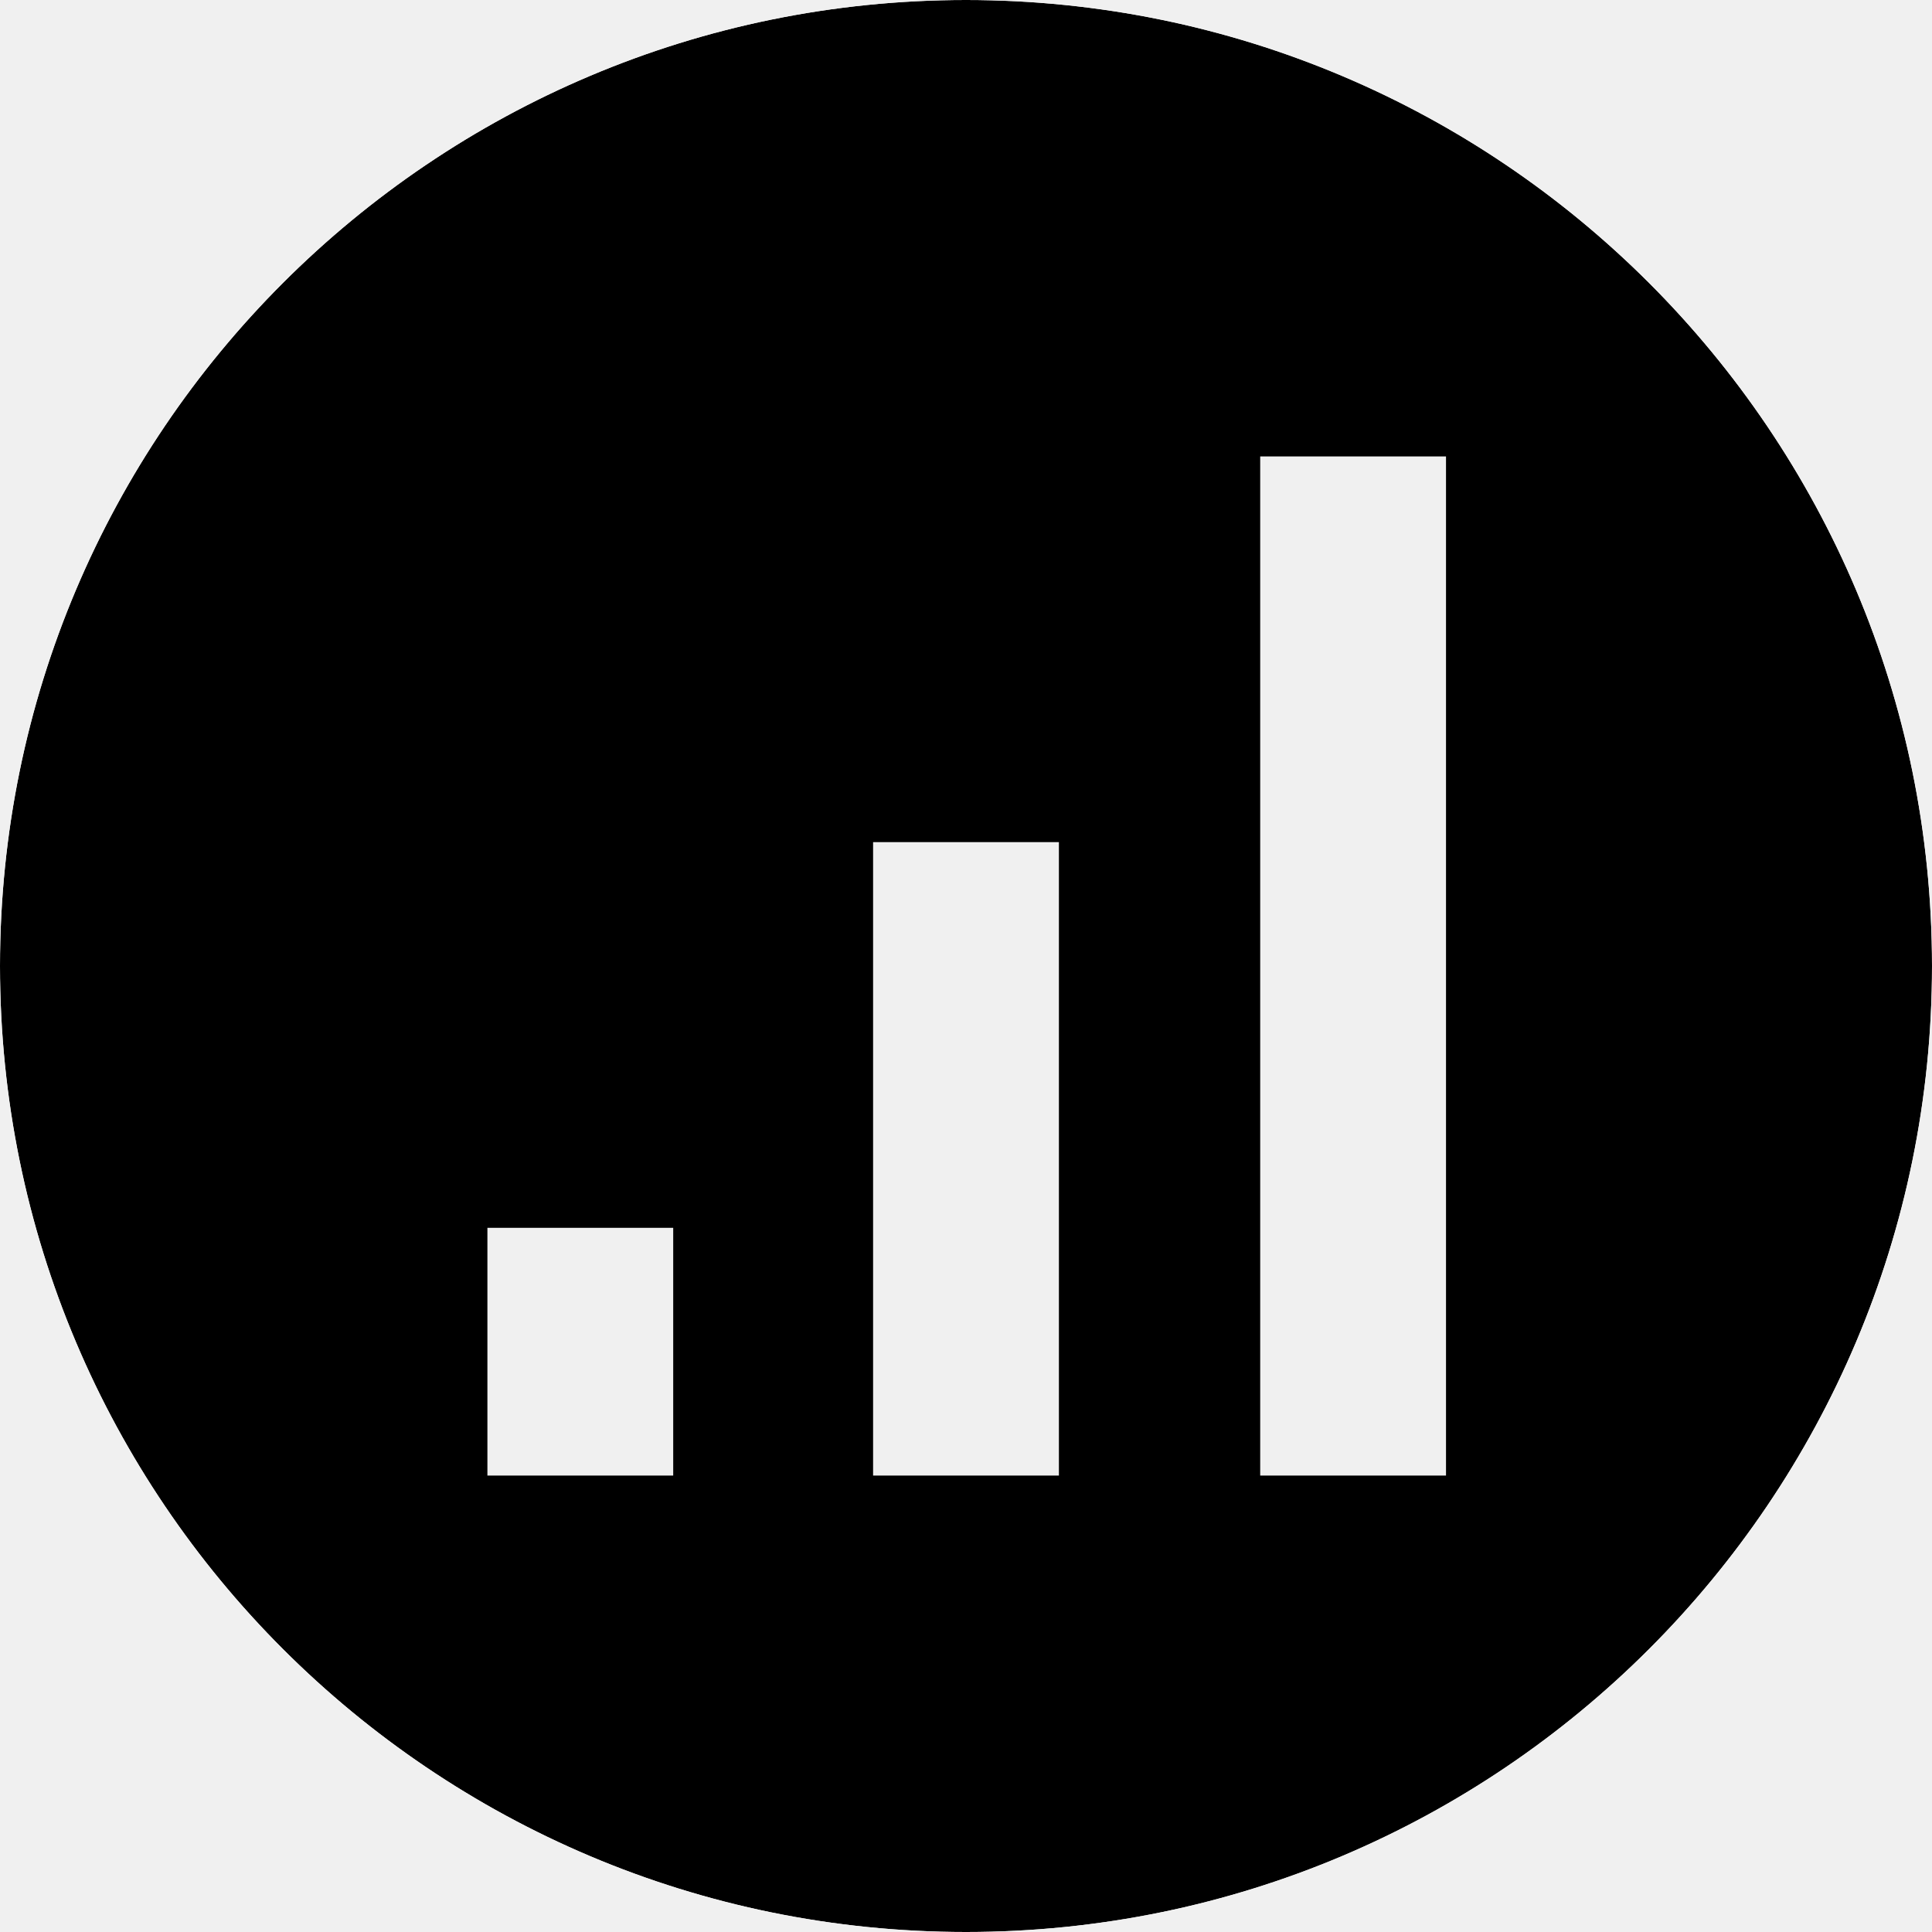
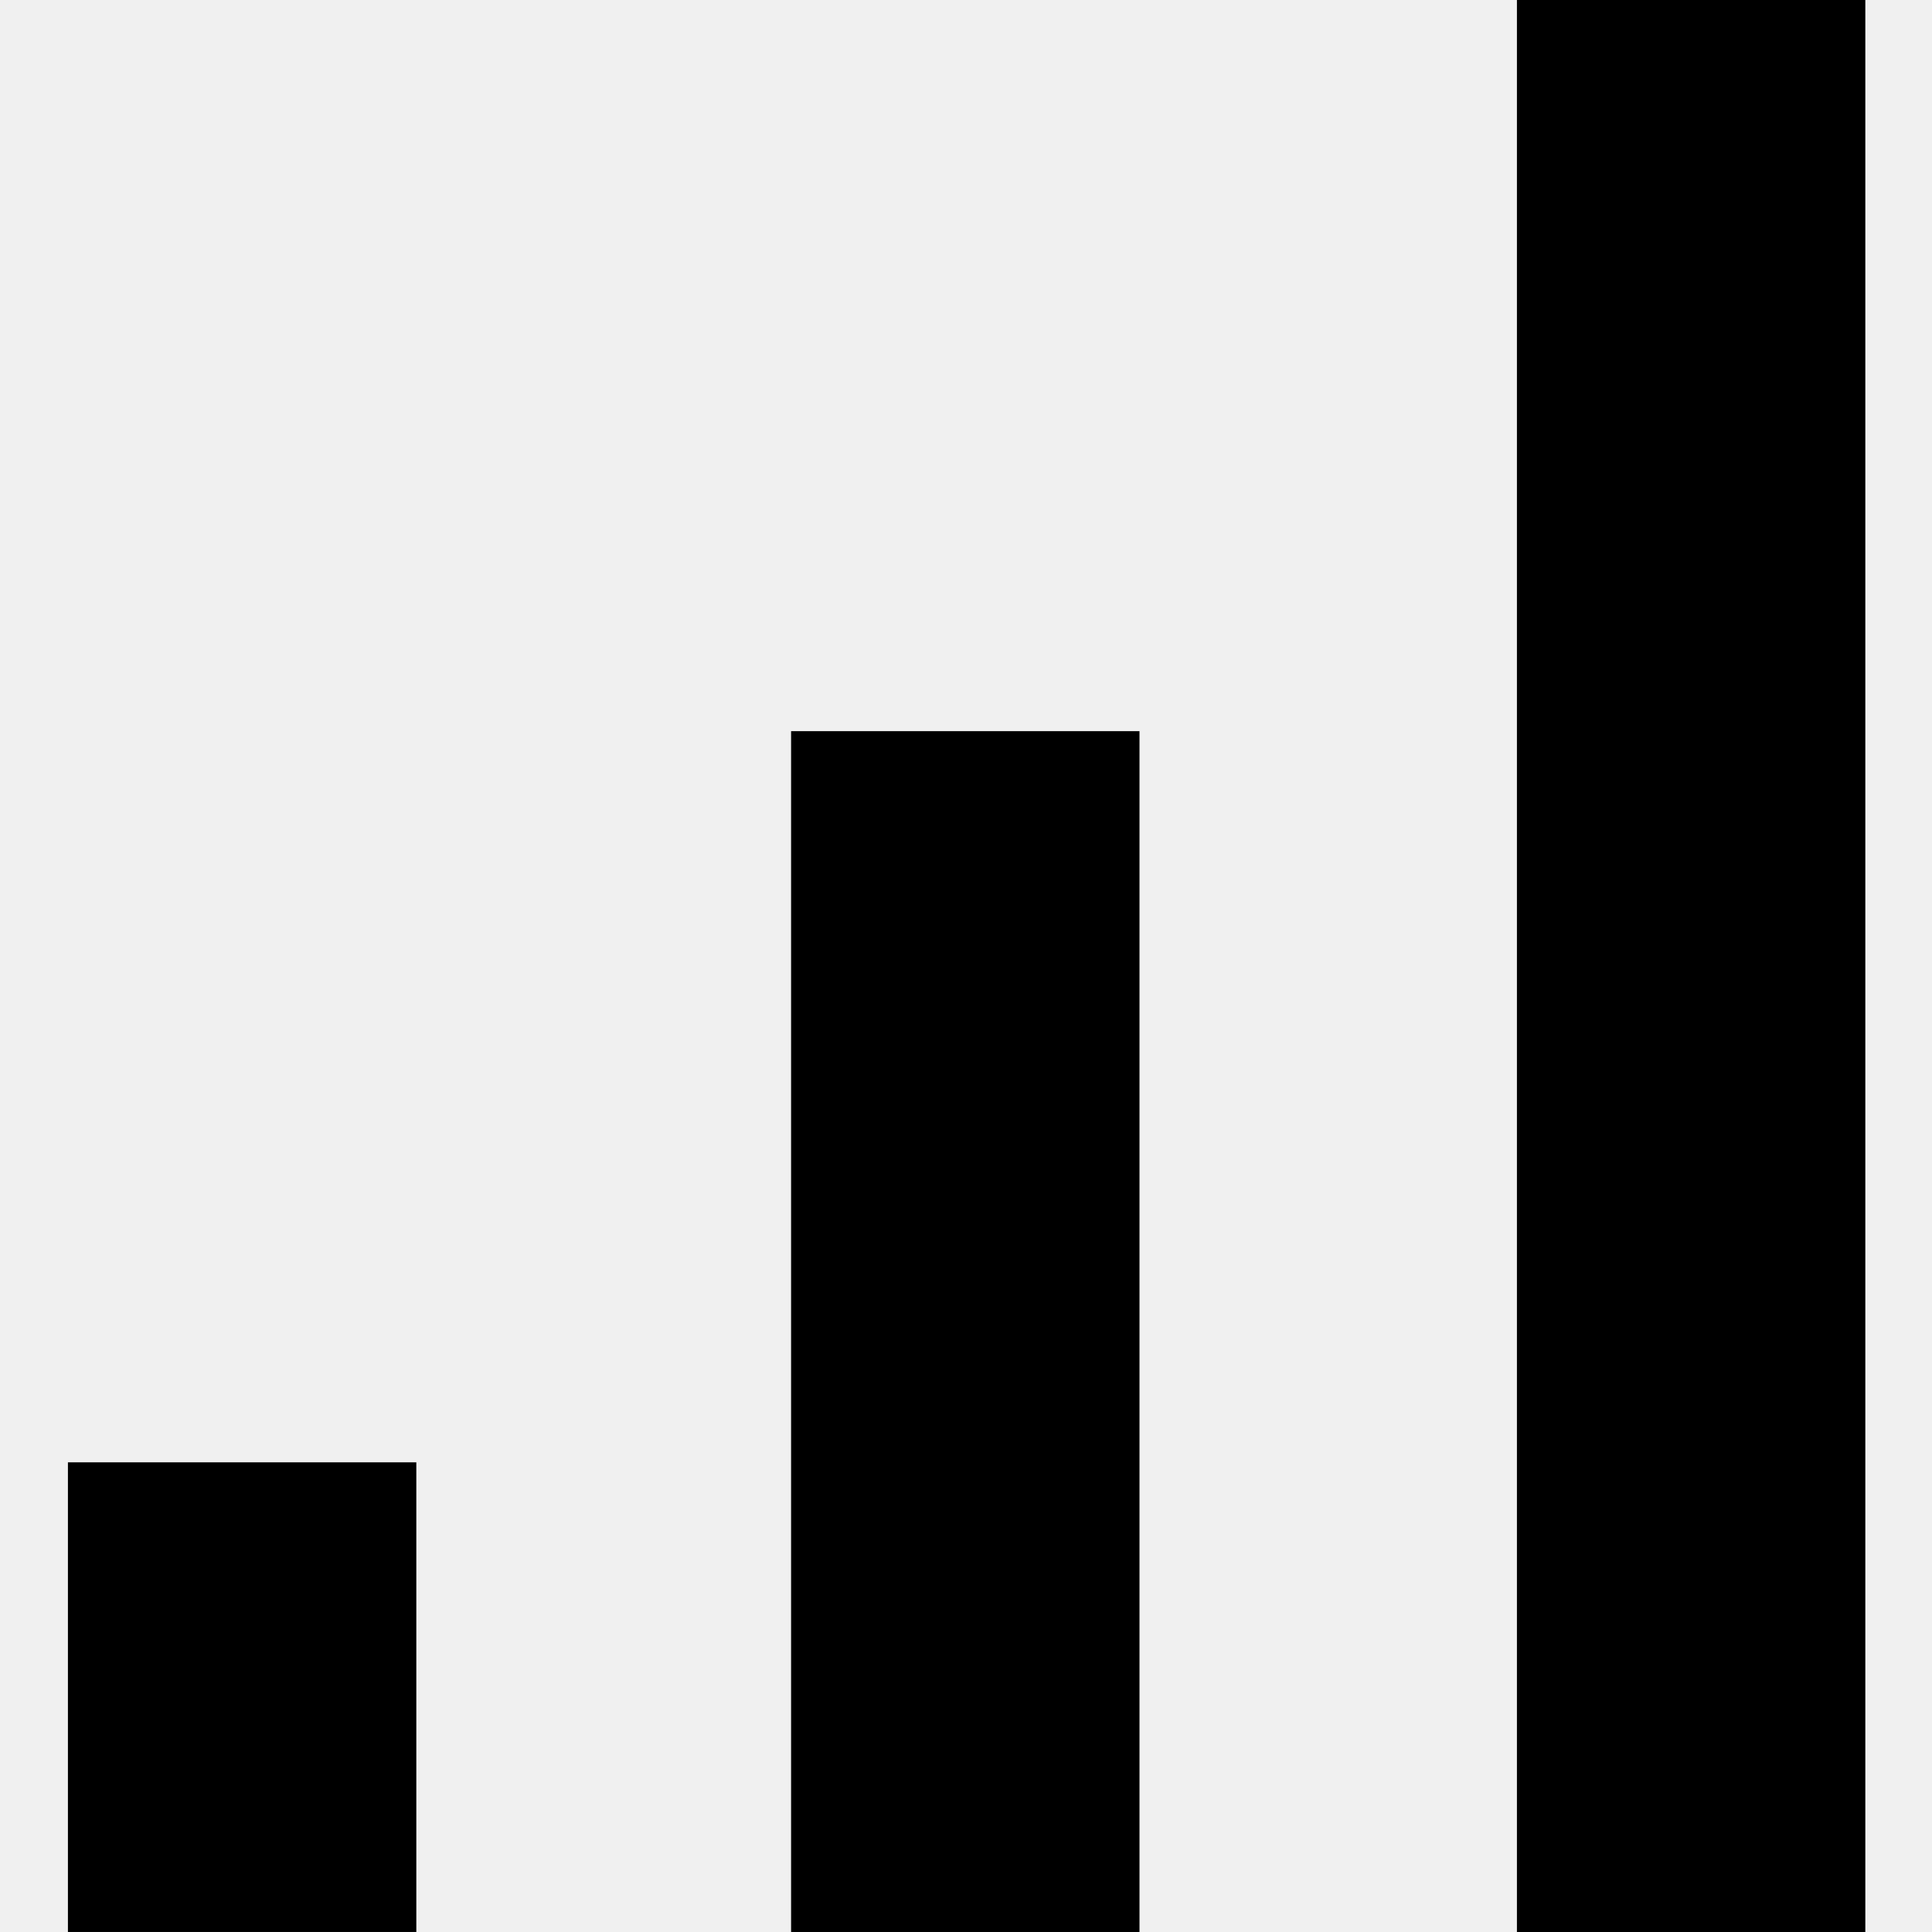
<svg xmlns="http://www.w3.org/2000/svg" width="512" height="512" viewBox="0 0 512 512" fill="none">
-   <defs>
-     <mask id="clanker-mask">
-       <path d="M512 256C512 397.385 397.385 512 256 512C114.615 512 0 397.385 0 256C0 114.615 114.615 0 256 0C397.385 0 512 114.615 512 256Z" fill="white" />
-       <path d="M280.621 223.172H231.379V391.041H280.621V223.172Z" fill="black" />
-       <path d="M383.207 120.958H333.966V391.041H383.207V120.958Z" fill="black" />
-       <path d="M178.407 325.385H129.166V391.041H178.407V325.385Z" fill="black" />
-     </mask>
-   </defs>
-   <path d="M512 256C512 397.385 397.385 512 256 512C114.615 512 0 397.385 0 256C0 114.615 114.615 0 256 0C397.385 0 512 114.615 512 256Z" fill="currentColor" mask="url(#clanker-mask)" />
+   <path d="M494.328 0H402V512H494.328V0Z" fill="currentColor" />
+   <path d="M301.976 193.766H209.648V511.998H301.976V193.766Z" fill="currentColor" />
+   <path d="M110.328 387.531H18V511.995H110.328V387.531Z" fill="currentColor" />
</svg>
